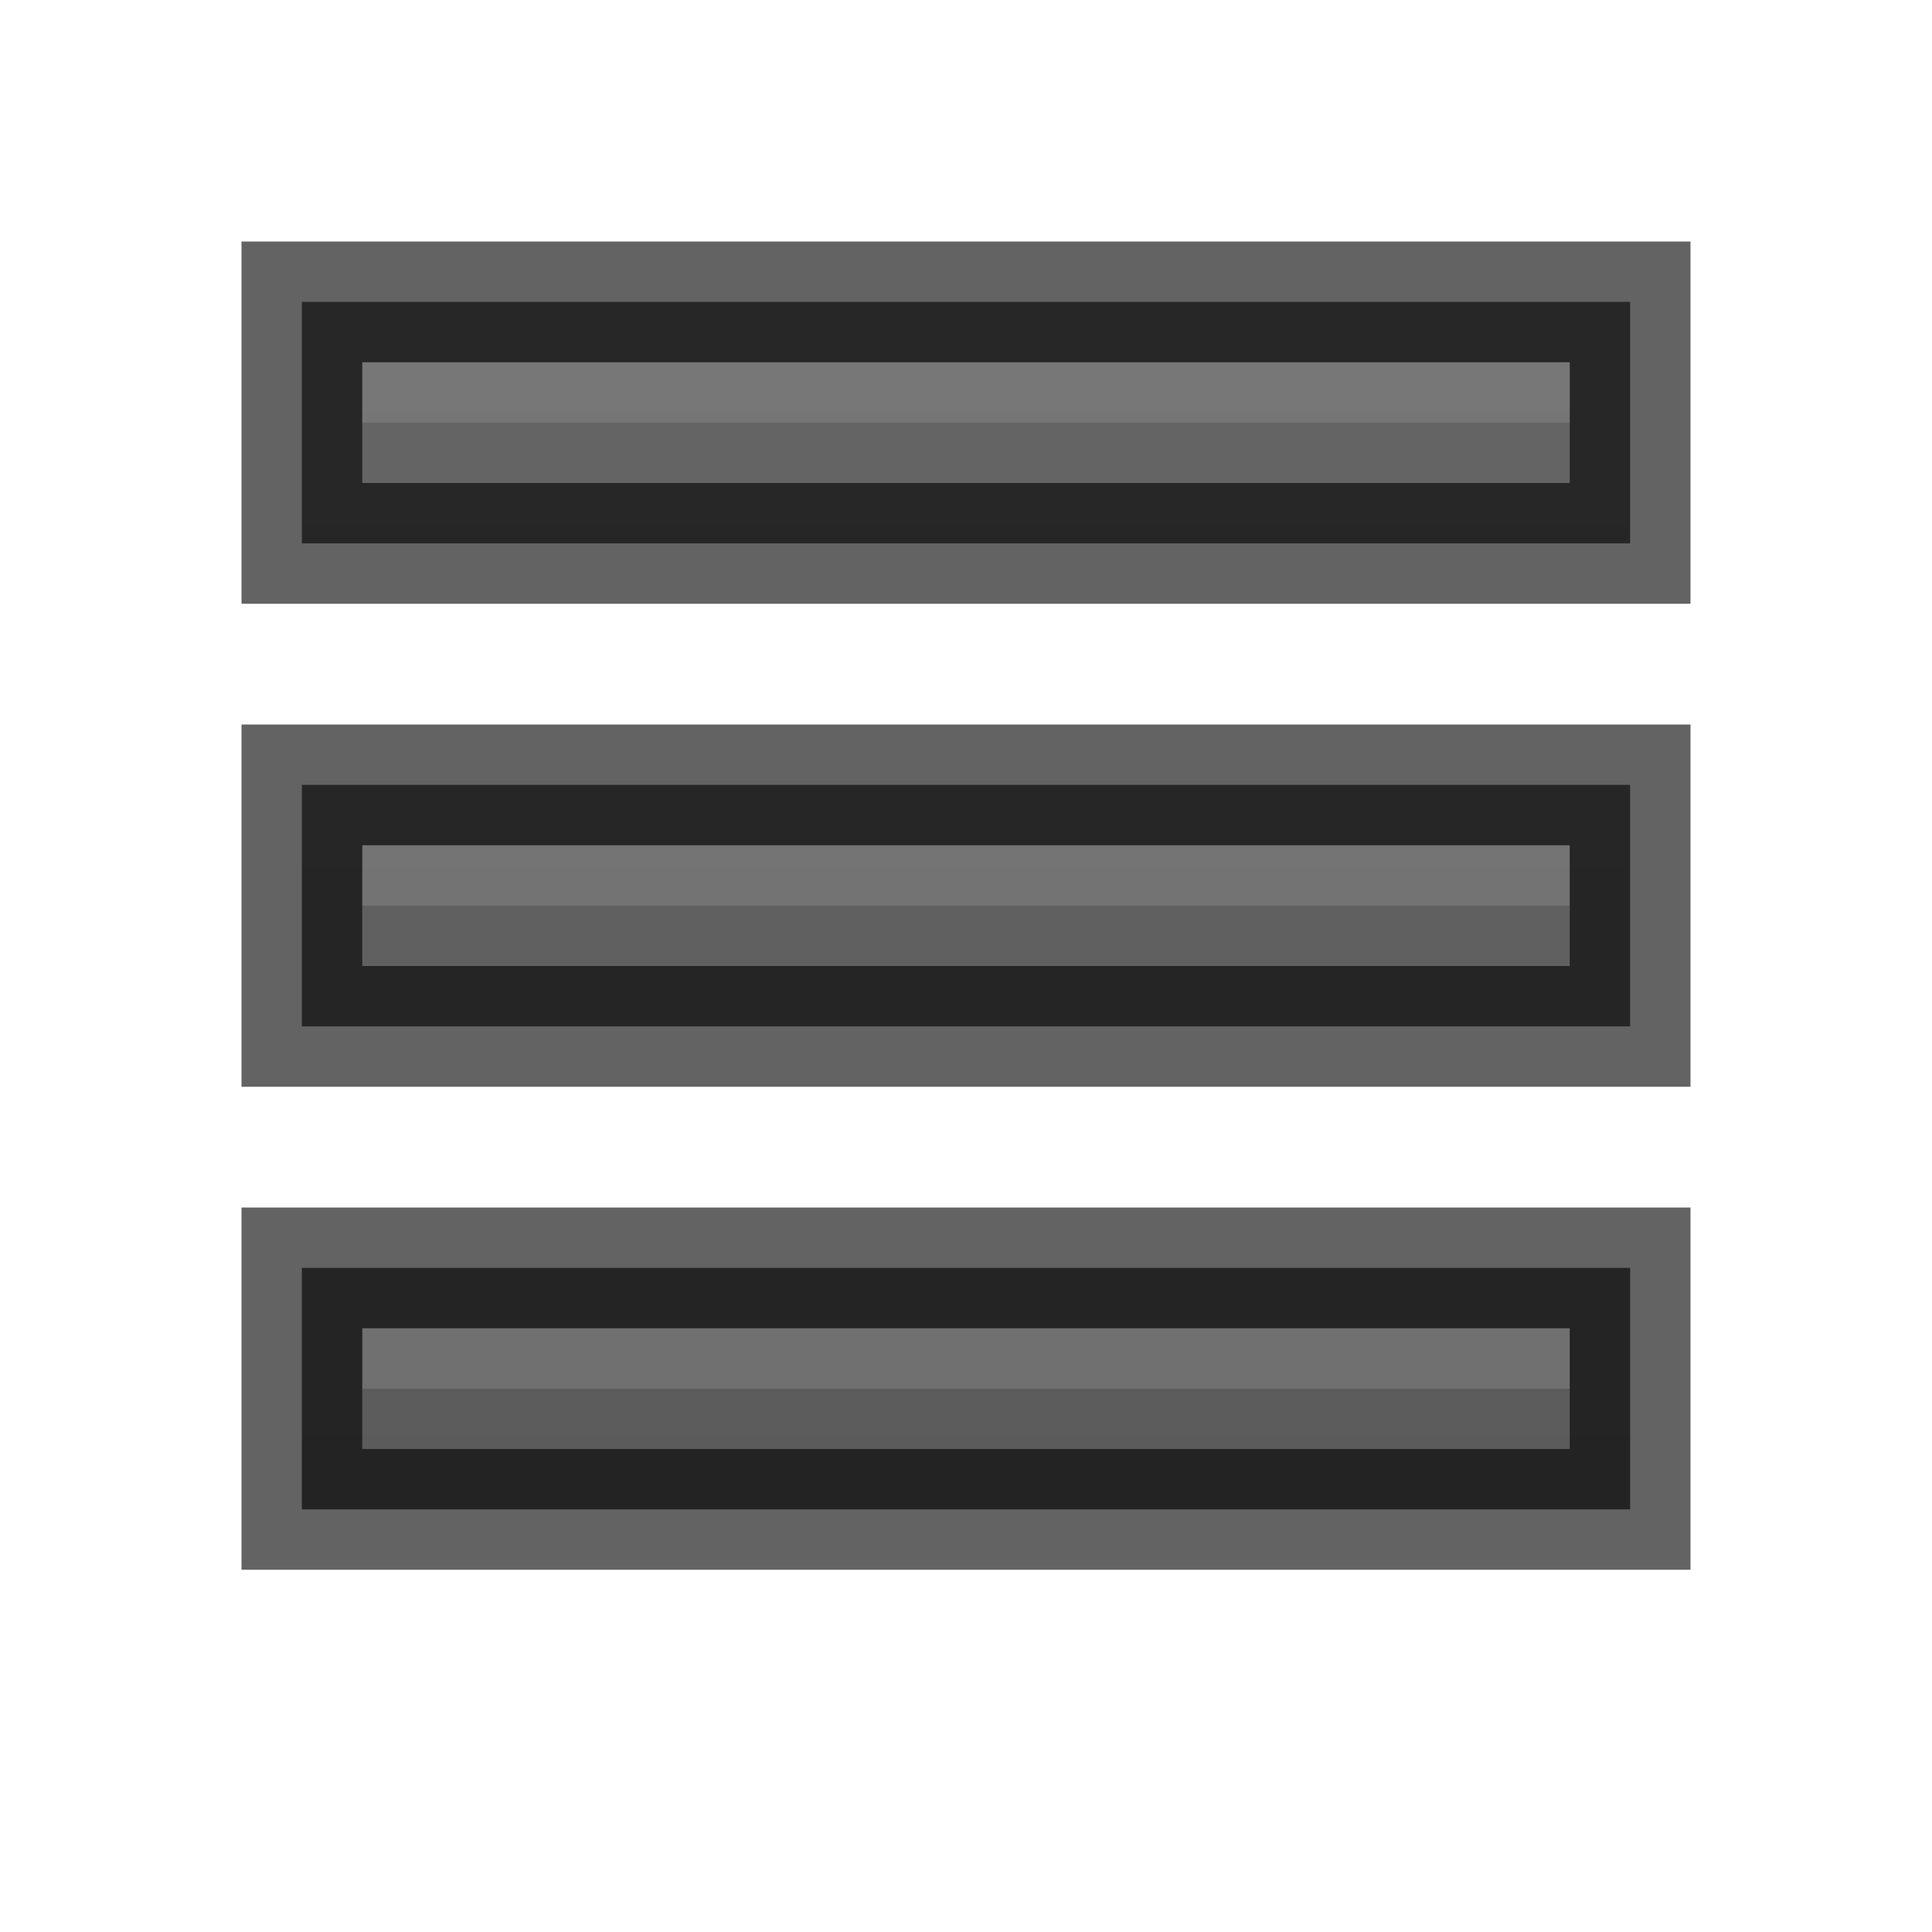
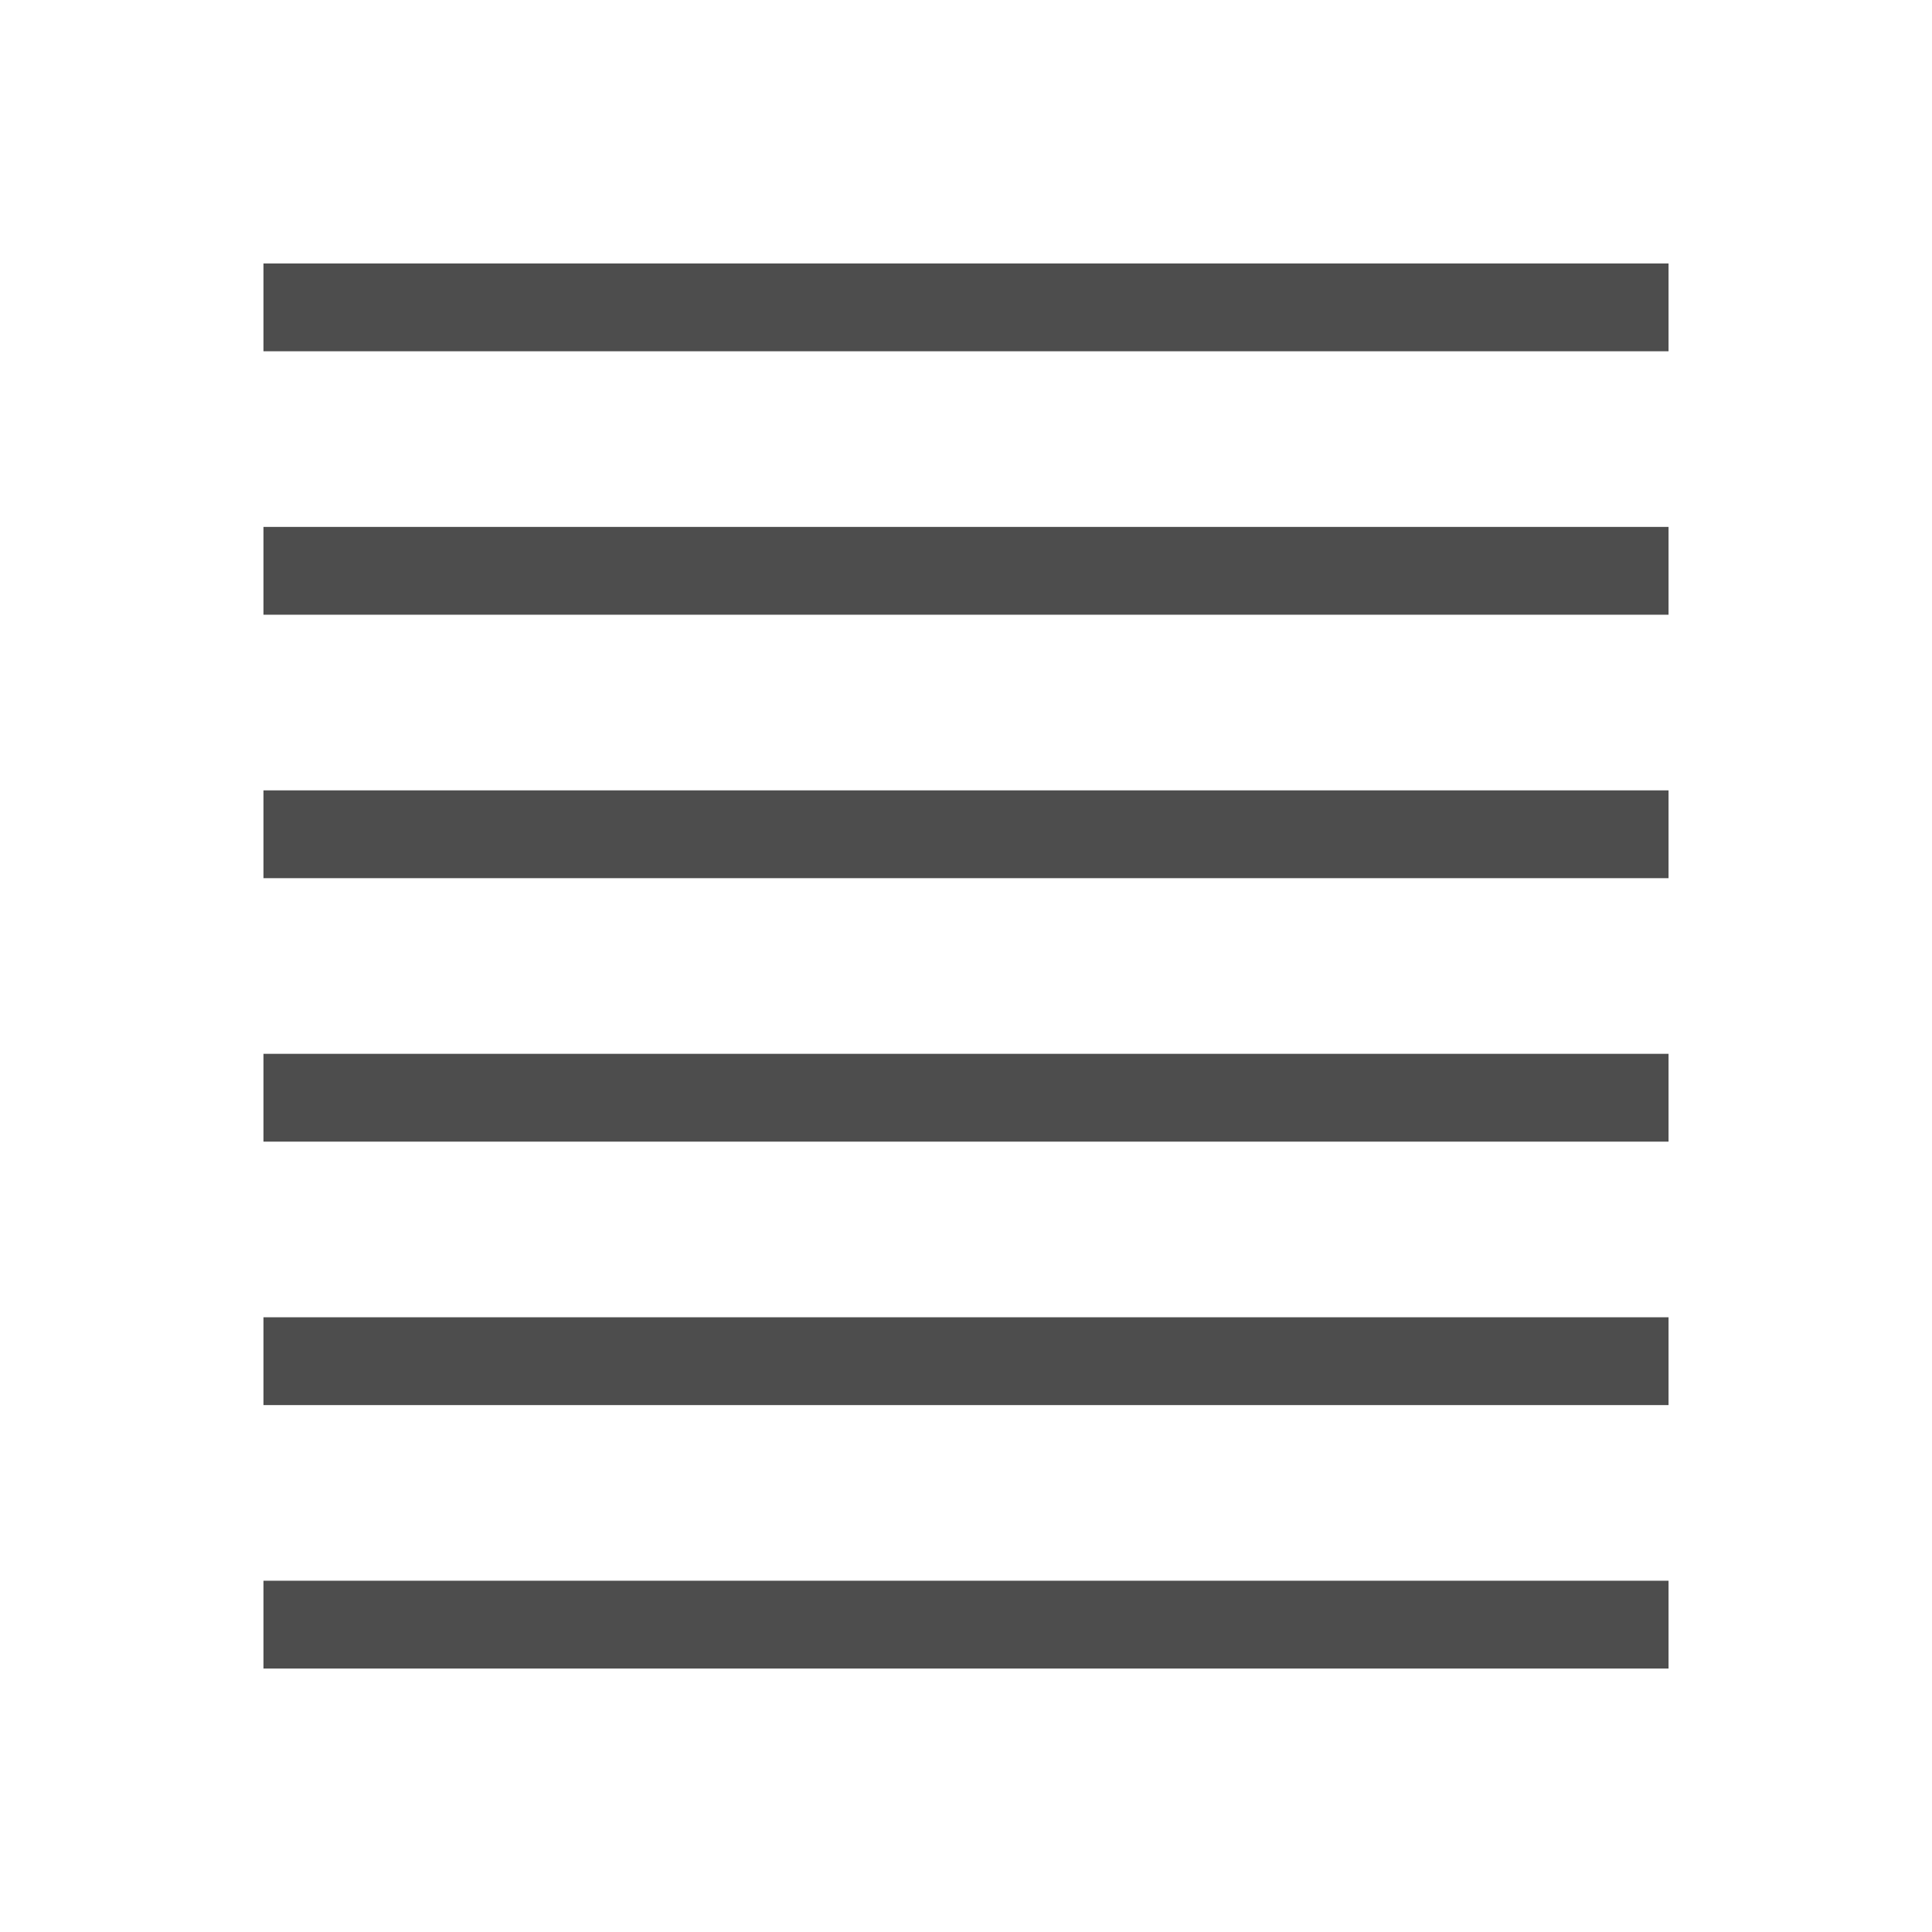
- <svg xmlns="http://www.w3.org/2000/svg" xmlns:xlink="http://www.w3.org/1999/xlink" width="16px" height="16px" id="svg5400" version="1.1">
-   <defs id="defs5402">
-     <linearGradient id="linearGradient3821">
-       <stop style="stop-color:#555555;stop-opacity:1;" offset="0" id="stop3823" />
-       <stop style="stop-color:#666666;stop-opacity:1;" offset="1" id="stop3825" />
-     </linearGradient>
-     <linearGradient xlink:href="#linearGradient3821" id="linearGradient4621" gradientUnits="userSpaceOnUse" x1="8" y1="16" x2="8" y2="0" gradientTransform="translate(1,2)" />
-     <linearGradient xlink:href="#linearGradient3821" id="linearGradient4629" gradientUnits="userSpaceOnUse" x1="8" y1="16" x2="8" y2="0" gradientTransform="translate(1,2)" />
-     <linearGradient xlink:href="#linearGradient3821" id="linearGradient4637" gradientUnits="userSpaceOnUse" x1="8" y1="16" x2="8" y2="0" gradientTransform="translate(1,2)" />
-     <linearGradient xlink:href="#linearGradient3821" id="linearGradient4645" gradientUnits="userSpaceOnUse" x1="8" y1="16" x2="8" y2="0" />
+ <svg xmlns="http://www.w3.org/2000/svg" viewBox="0 0 22 22">
+   <defs id="defs3051">
+     <style type="text/css" id="current-color-scheme">
+       .ColorScheme-Text {
+         color:#4d4d4d;
+       }
+       </style>
  </defs>
-   <g id="layer1">
-     <path style="font-size:medium;font-style:normal;font-variant:normal;font-weight:normal;font-stretch:normal;text-indent:0;text-align:start;text-decoration:none;line-height:normal;letter-spacing:normal;word-spacing:normal;text-transform:none;direction:ltr;block-progression:tb;writing-mode:lr-tb;text-anchor:start;baseline-shift:baseline;color:#bebebe;fill:url(#linearGradient4621);fill-opacity:1;stroke:none;stroke-width:1;marker:none;visibility:visible;display:inline;overflow:visible;enable-background:accumulate;font-family:Sans;-inkscape-font-specification:Sans" d="m 3,6.5 -0.5,0 0,0.5 0,1 0,0.5 0.5,0 c 0,0 4.997,0 10,0 l 0.5,0 0,-0.5 0,-1 0,-0.5 -0.5,0 c 0,0 -4.997,0 -10,0 z" id="path4545" />
-     <path style="opacity:0.2;color:#bebebe;fill:#bebebe;fill-opacity:1;stroke:none;stroke-width:1;marker:none;visibility:visible;display:inline;overflow:visible" d="M 7,7 7,7.5 7,7.5 7,7 z M 3,7 3,7.5 7,7.5 7,7 z m 4,0 0,0.5 6,0 0,-0.5 z" id="rect31992" />
-     <path id="path4559" d="m 3,6.5 -0.5,0 0,0.5 0,1 0,0.5 0.5,0 c 0,0 4.997,0 10,0 l 0.5,0 0,-0.5 0,-1 0,-0.5 -0.5,0 c 0,0 -4.997,0 -10,0 z" style="font-size:medium;font-style:normal;font-variant:normal;font-weight:normal;font-stretch:normal;text-indent:0;text-align:start;text-decoration:none;line-height:normal;letter-spacing:normal;word-spacing:normal;text-transform:none;direction:ltr;block-progression:tb;writing-mode:lr-tb;text-anchor:start;baseline-shift:baseline;opacity:0.61;color:#bebebe;fill:none;stroke:#000000;stroke-width:1;stroke-opacity:1;marker:none;visibility:visible;display:inline;overflow:visible;enable-background:accumulate;font-family:Sans;-inkscape-font-specification:Sans" />
-     <path id="path4623" d="m 3,2.5 -0.5,0 0,0.5 0,1 0,0.5 0.5,0 c 0,0 4.997,0 10,0 l 0.5,0 0,-0.5 0,-1 0,-0.5 -0.5,0 c 0,0 -4.997,0 -10,0 z" style="font-size:medium;font-style:normal;font-variant:normal;font-weight:normal;font-stretch:normal;text-indent:0;text-align:start;text-decoration:none;line-height:normal;letter-spacing:normal;word-spacing:normal;text-transform:none;direction:ltr;block-progression:tb;writing-mode:lr-tb;text-anchor:start;baseline-shift:baseline;color:#bebebe;fill:url(#linearGradient4629);fill-opacity:1;stroke:none;stroke-width:1;marker:none;visibility:visible;display:inline;overflow:visible;enable-background:accumulate;font-family:Sans;-inkscape-font-specification:Sans" />
-     <path id="path4625" d="M 7,3 7,3.5 7,3.5 7,3 z M 3,3 3,3.5 7,3.5 7,3 z m 4,0 0,0.5 6,0 0,-0.5 z" style="opacity:0.2;color:#bebebe;fill:#bebebe;fill-opacity:1;stroke:none;stroke-width:1;marker:none;visibility:visible;display:inline;overflow:visible" />
-     <path style="font-size:medium;font-style:normal;font-variant:normal;font-weight:normal;font-stretch:normal;text-indent:0;text-align:start;text-decoration:none;line-height:normal;letter-spacing:normal;word-spacing:normal;text-transform:none;direction:ltr;block-progression:tb;writing-mode:lr-tb;text-anchor:start;baseline-shift:baseline;opacity:0.61;color:#bebebe;fill:none;stroke:#000000;stroke-width:1;stroke-opacity:1;marker:none;visibility:visible;display:inline;overflow:visible;enable-background:accumulate;font-family:Sans;-inkscape-font-specification:Sans" d="m 3,2.5 -0.5,0 0,0.5 0,1 0,0.5 0.5,0 c 0,0 4.997,0 10,0 l 0.5,0 0,-0.5 0,-1 0,-0.5 -0.5,0 c 0,0 -4.997,0 -10,0 z" id="path4627" />
-     <path style="font-size:medium;font-style:normal;font-variant:normal;font-weight:normal;font-stretch:normal;text-indent:0;text-align:start;text-decoration:none;line-height:normal;letter-spacing:normal;word-spacing:normal;text-transform:none;direction:ltr;block-progression:tb;writing-mode:lr-tb;text-anchor:start;baseline-shift:baseline;color:#bebebe;fill:url(#linearGradient4637);fill-opacity:1;stroke:none;stroke-width:1;marker:none;visibility:visible;display:inline;overflow:visible;enable-background:accumulate;font-family:Sans;-inkscape-font-specification:Sans" d="m 3,10.5 -0.5,0 0,0.5 0,1 0,0.5 0.5,0 c 0,0 4.997,0 10,0 l 0.5,0 0,-0.5 0,-1 0,-0.5 -0.5,0 c 0,0 -4.997,0 -10,0 z" id="path4631" />
-     <path style="opacity:0.2;color:#bebebe;fill:#bebebe;fill-opacity:1;stroke:none;stroke-width:1;marker:none;visibility:visible;display:inline;overflow:visible" d="m 7,11 0,0.5 0,0 0,-0.5 z m -4,0 0,0.5 4,0 0,-0.5 z m 4,0 0,0.5 6,0 0,-0.5 z" id="path4633" />
-     <path id="path4635" d="m 3,10.5 -0.5,0 0,0.5 0,1 0,0.5 0.5,0 c 0,0 4.997,0 10,0 l 0.5,0 0,-0.5 0,-1 0,-0.5 -0.5,0 c 0,0 -4.997,0 -10,0 z" style="font-size:medium;font-style:normal;font-variant:normal;font-weight:normal;font-stretch:normal;text-indent:0;text-align:start;text-decoration:none;line-height:normal;letter-spacing:normal;word-spacing:normal;text-transform:none;direction:ltr;block-progression:tb;writing-mode:lr-tb;text-anchor:start;baseline-shift:baseline;opacity:0.61;color:#bebebe;fill:none;stroke:#000000;stroke-width:1;stroke-opacity:1;marker:none;visibility:visible;display:inline;overflow:visible;enable-background:accumulate;font-family:Sans;-inkscape-font-specification:Sans" />
-   </g>
+   <path style="fill:currentColor;fill-opacity:1;stroke:none" d="m3 3v1h16v-1zm0 3v1h16v-1zm0 3v1h16v-1zm0 3v1h16v-1zm0 3v1h16v-1zm0 3v1h16v-1z" class="ColorScheme-Text" />
</svg>
